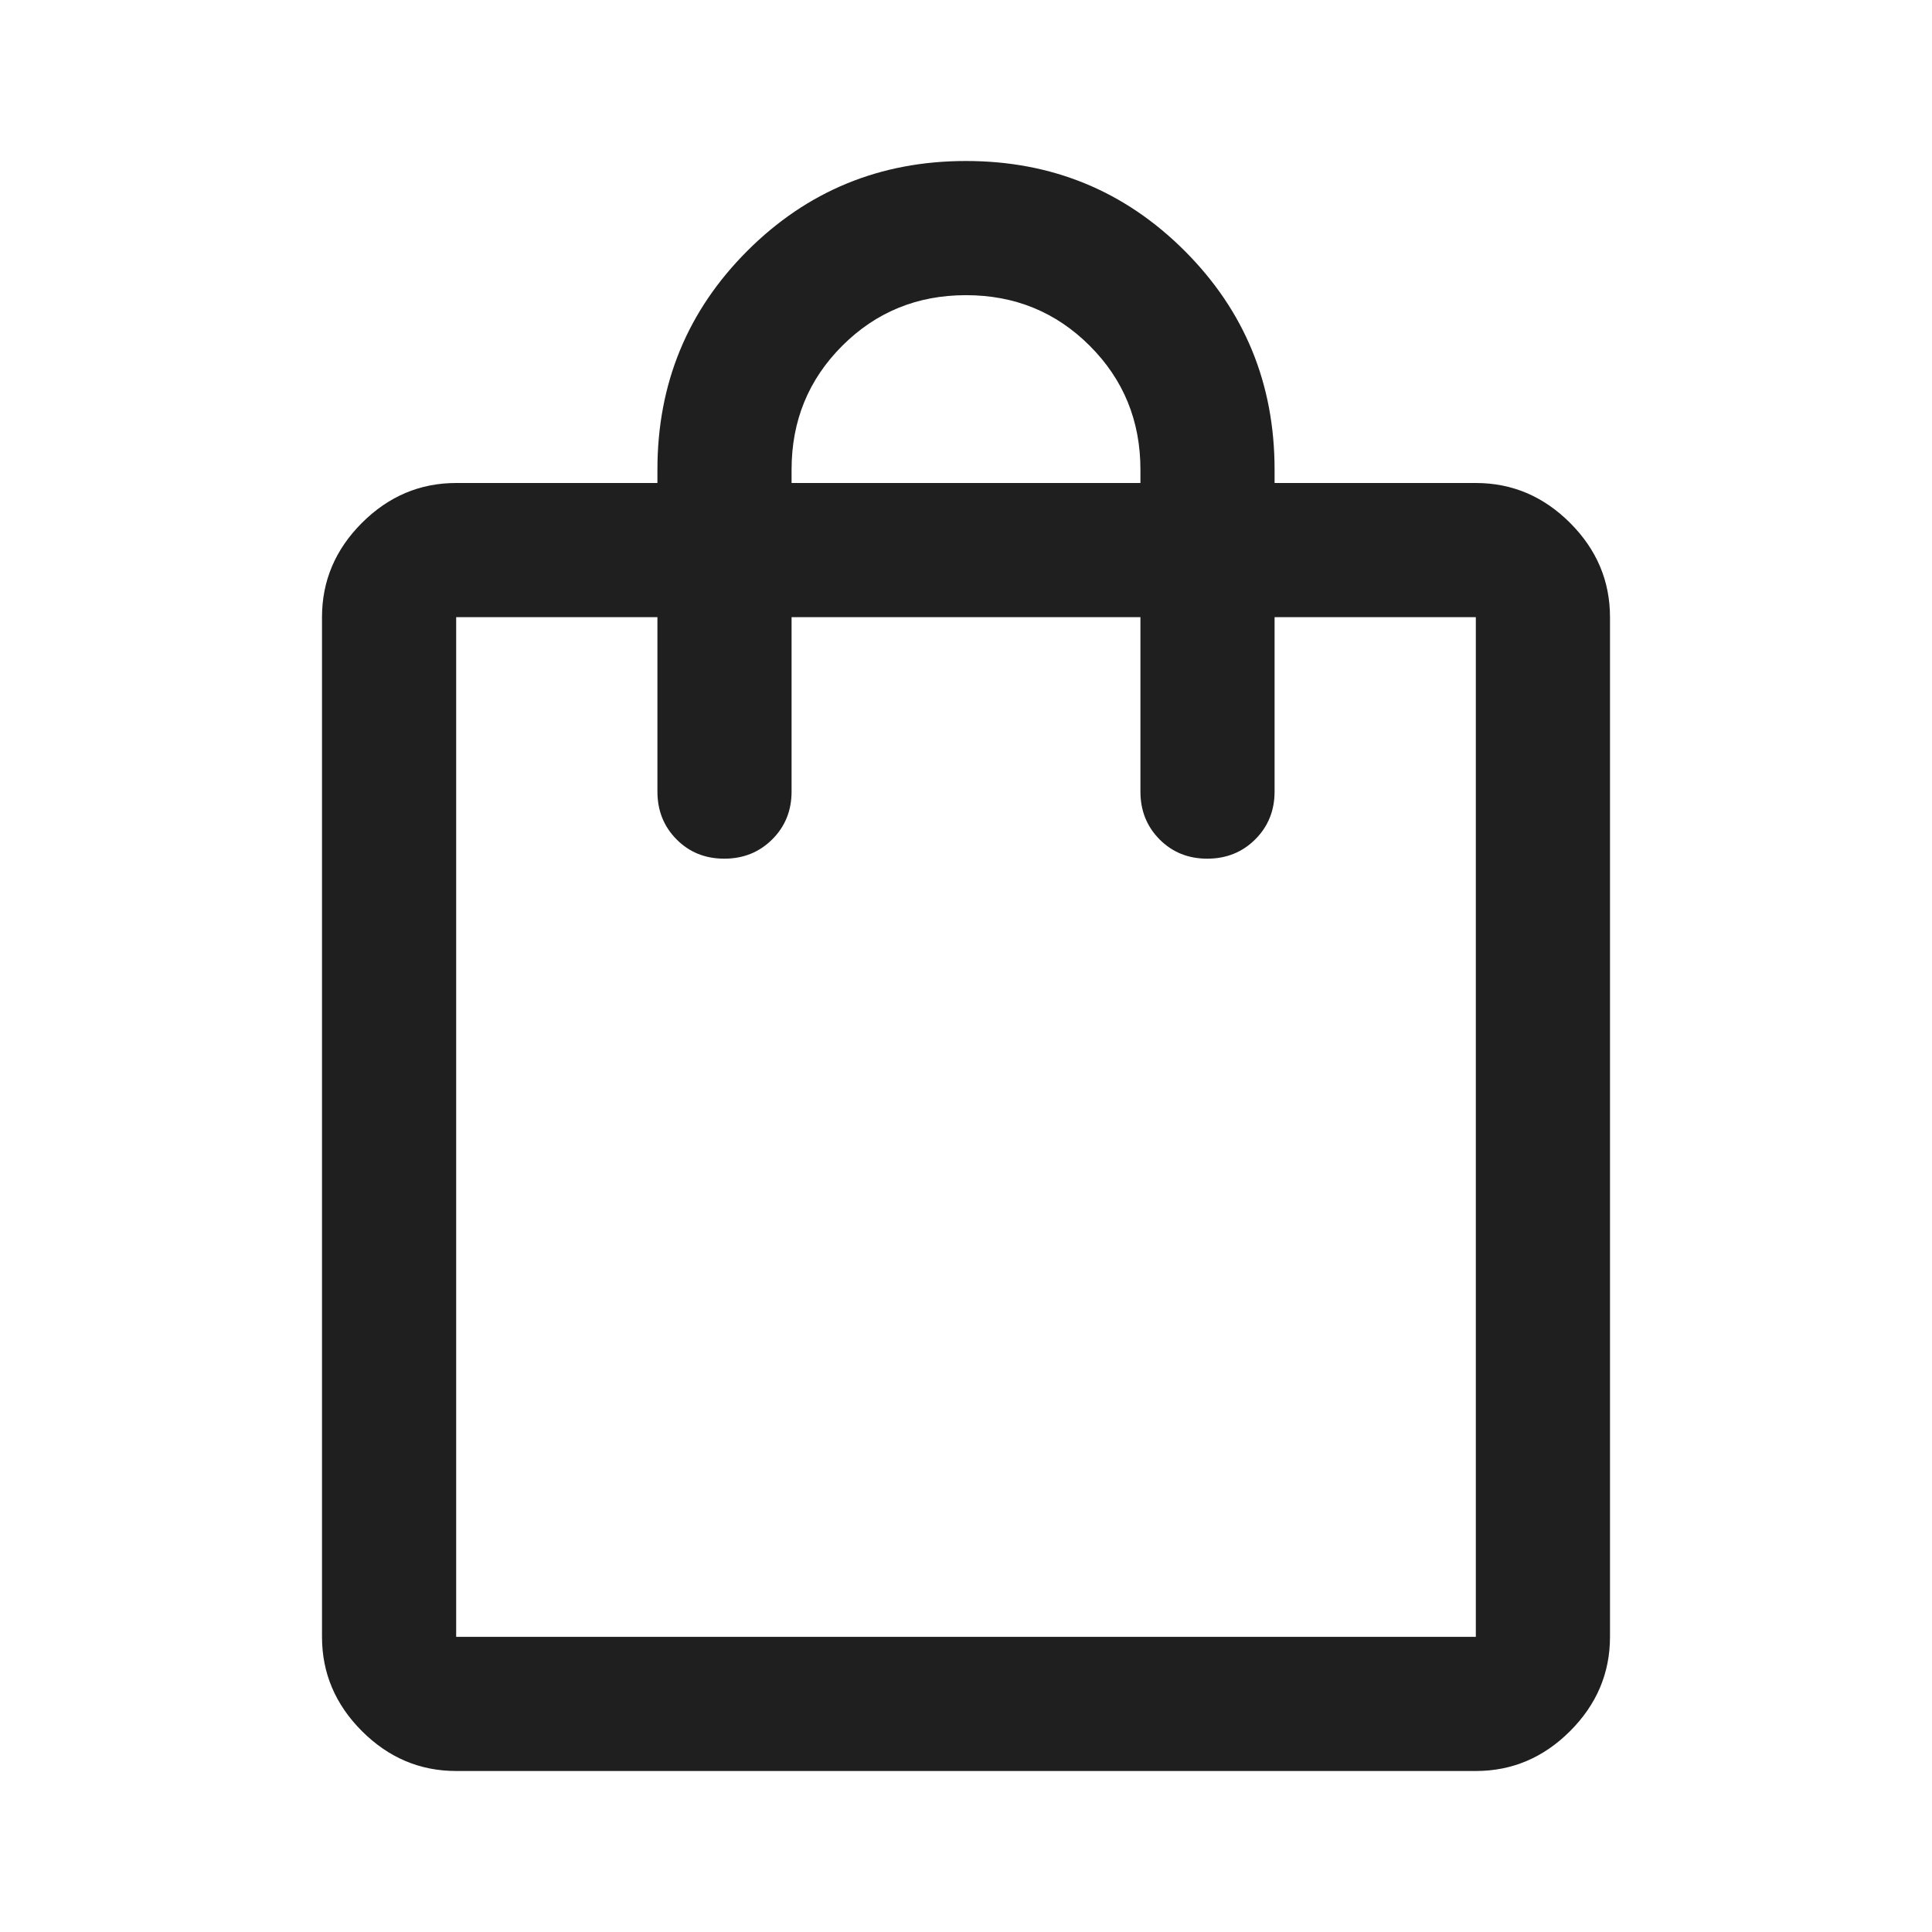
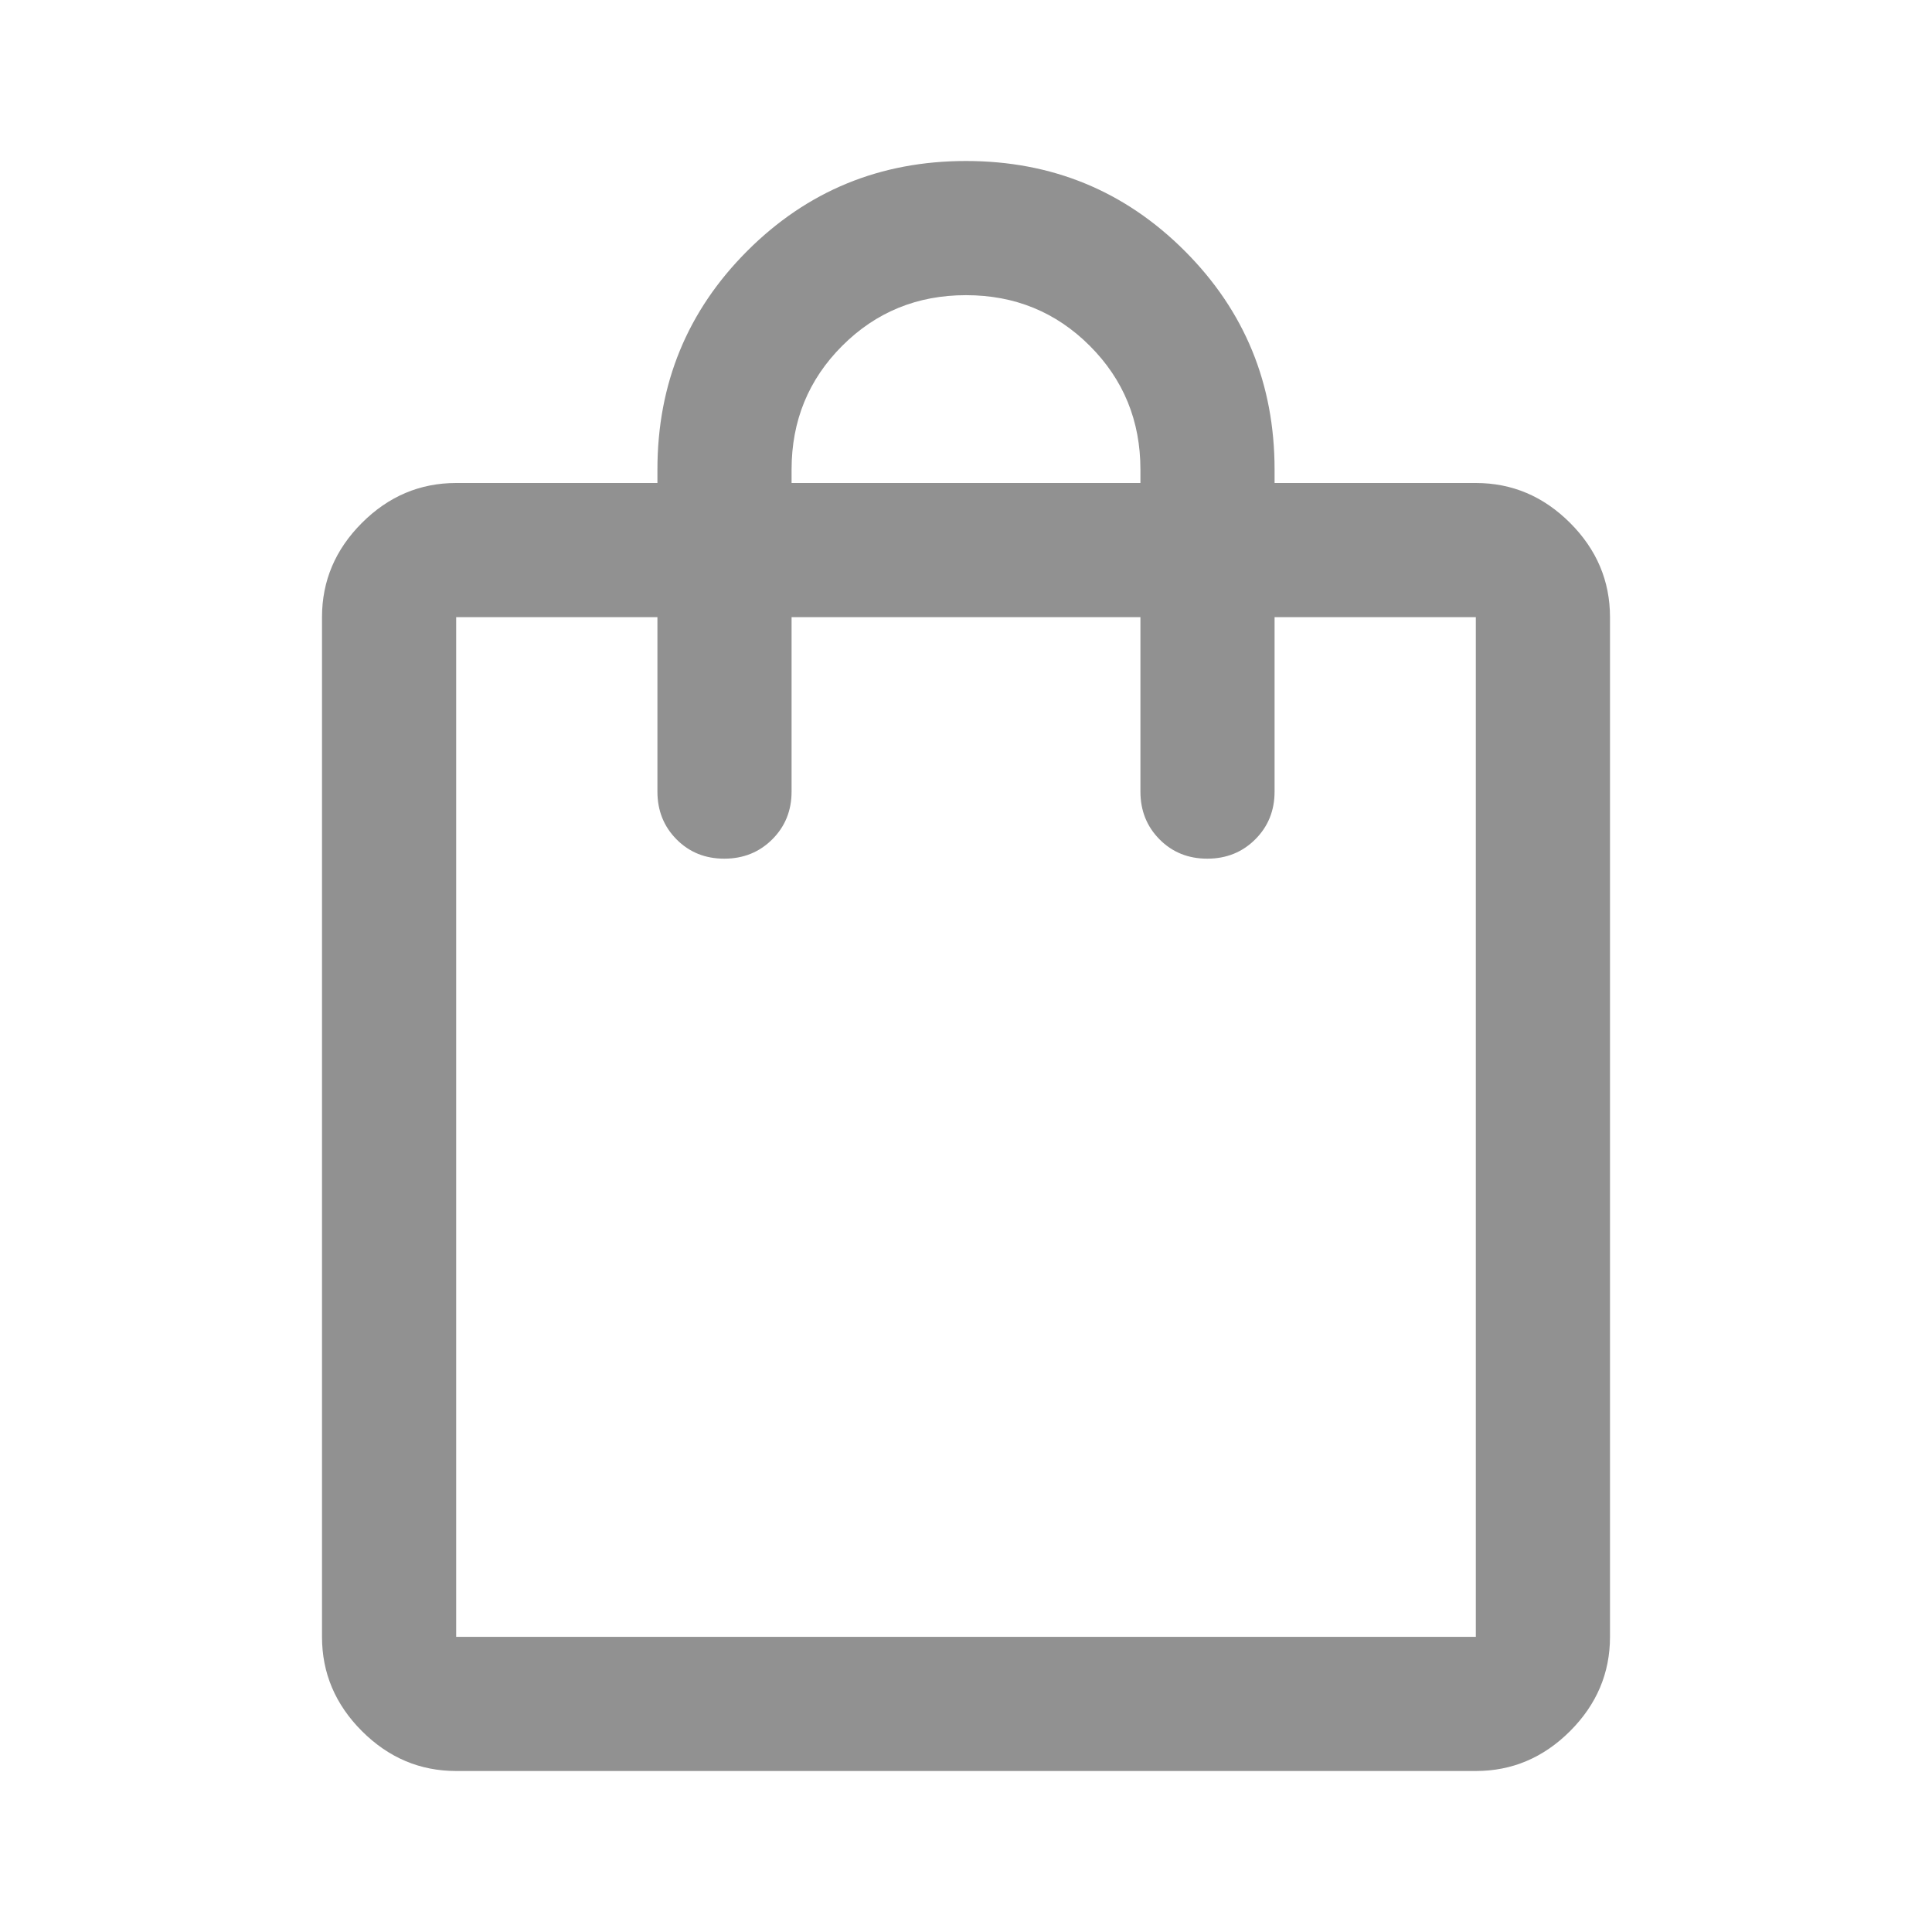
- <svg xmlns="http://www.w3.org/2000/svg" height="40px" viewBox="0 -960 960 960" width="40px" fill="#1f1f1f">
+ <svg xmlns="http://www.w3.org/2000/svg" height="40px" viewBox="0 -960 960 960" width="40px" fill="#919191ff">
  <path d="M226.67-80q-27 0-46.84-19.83Q160-119.67 160-146.67v-506.66q0-27 19.83-46.84Q199.67-720 226.67-720h100v-6.67q0-64 44.66-108.66Q416-880 480-880t108.67 44.67q44.66 44.66 44.66 108.66v6.67h100q27 0 46.84 19.83Q800-680.33 800-653.33v506.66q0 27-19.83 46.84Q760.33-80 733.33-80H226.67Zm0-66.67h506.66v-506.66h-100v86.66q0 14.17-9.61 23.75-9.62 9.59-23.84 9.59-14.21 0-23.71-9.59-9.5-9.58-9.5-23.75v-86.66H393.33v86.66q0 14.17-9.61 23.75-9.62 9.59-23.84 9.59-14.21 0-23.71-9.59-9.5-9.58-9.5-23.75v-86.66h-100v506.66ZM393.33-720h173.34v-6.67q0-36.33-25.17-61.5-25.17-25.16-61.5-25.16t-61.5 25.16q-25.17 25.17-25.17 61.5v6.67ZM226.67-146.67v-506.66 506.66Z" />
</svg>
